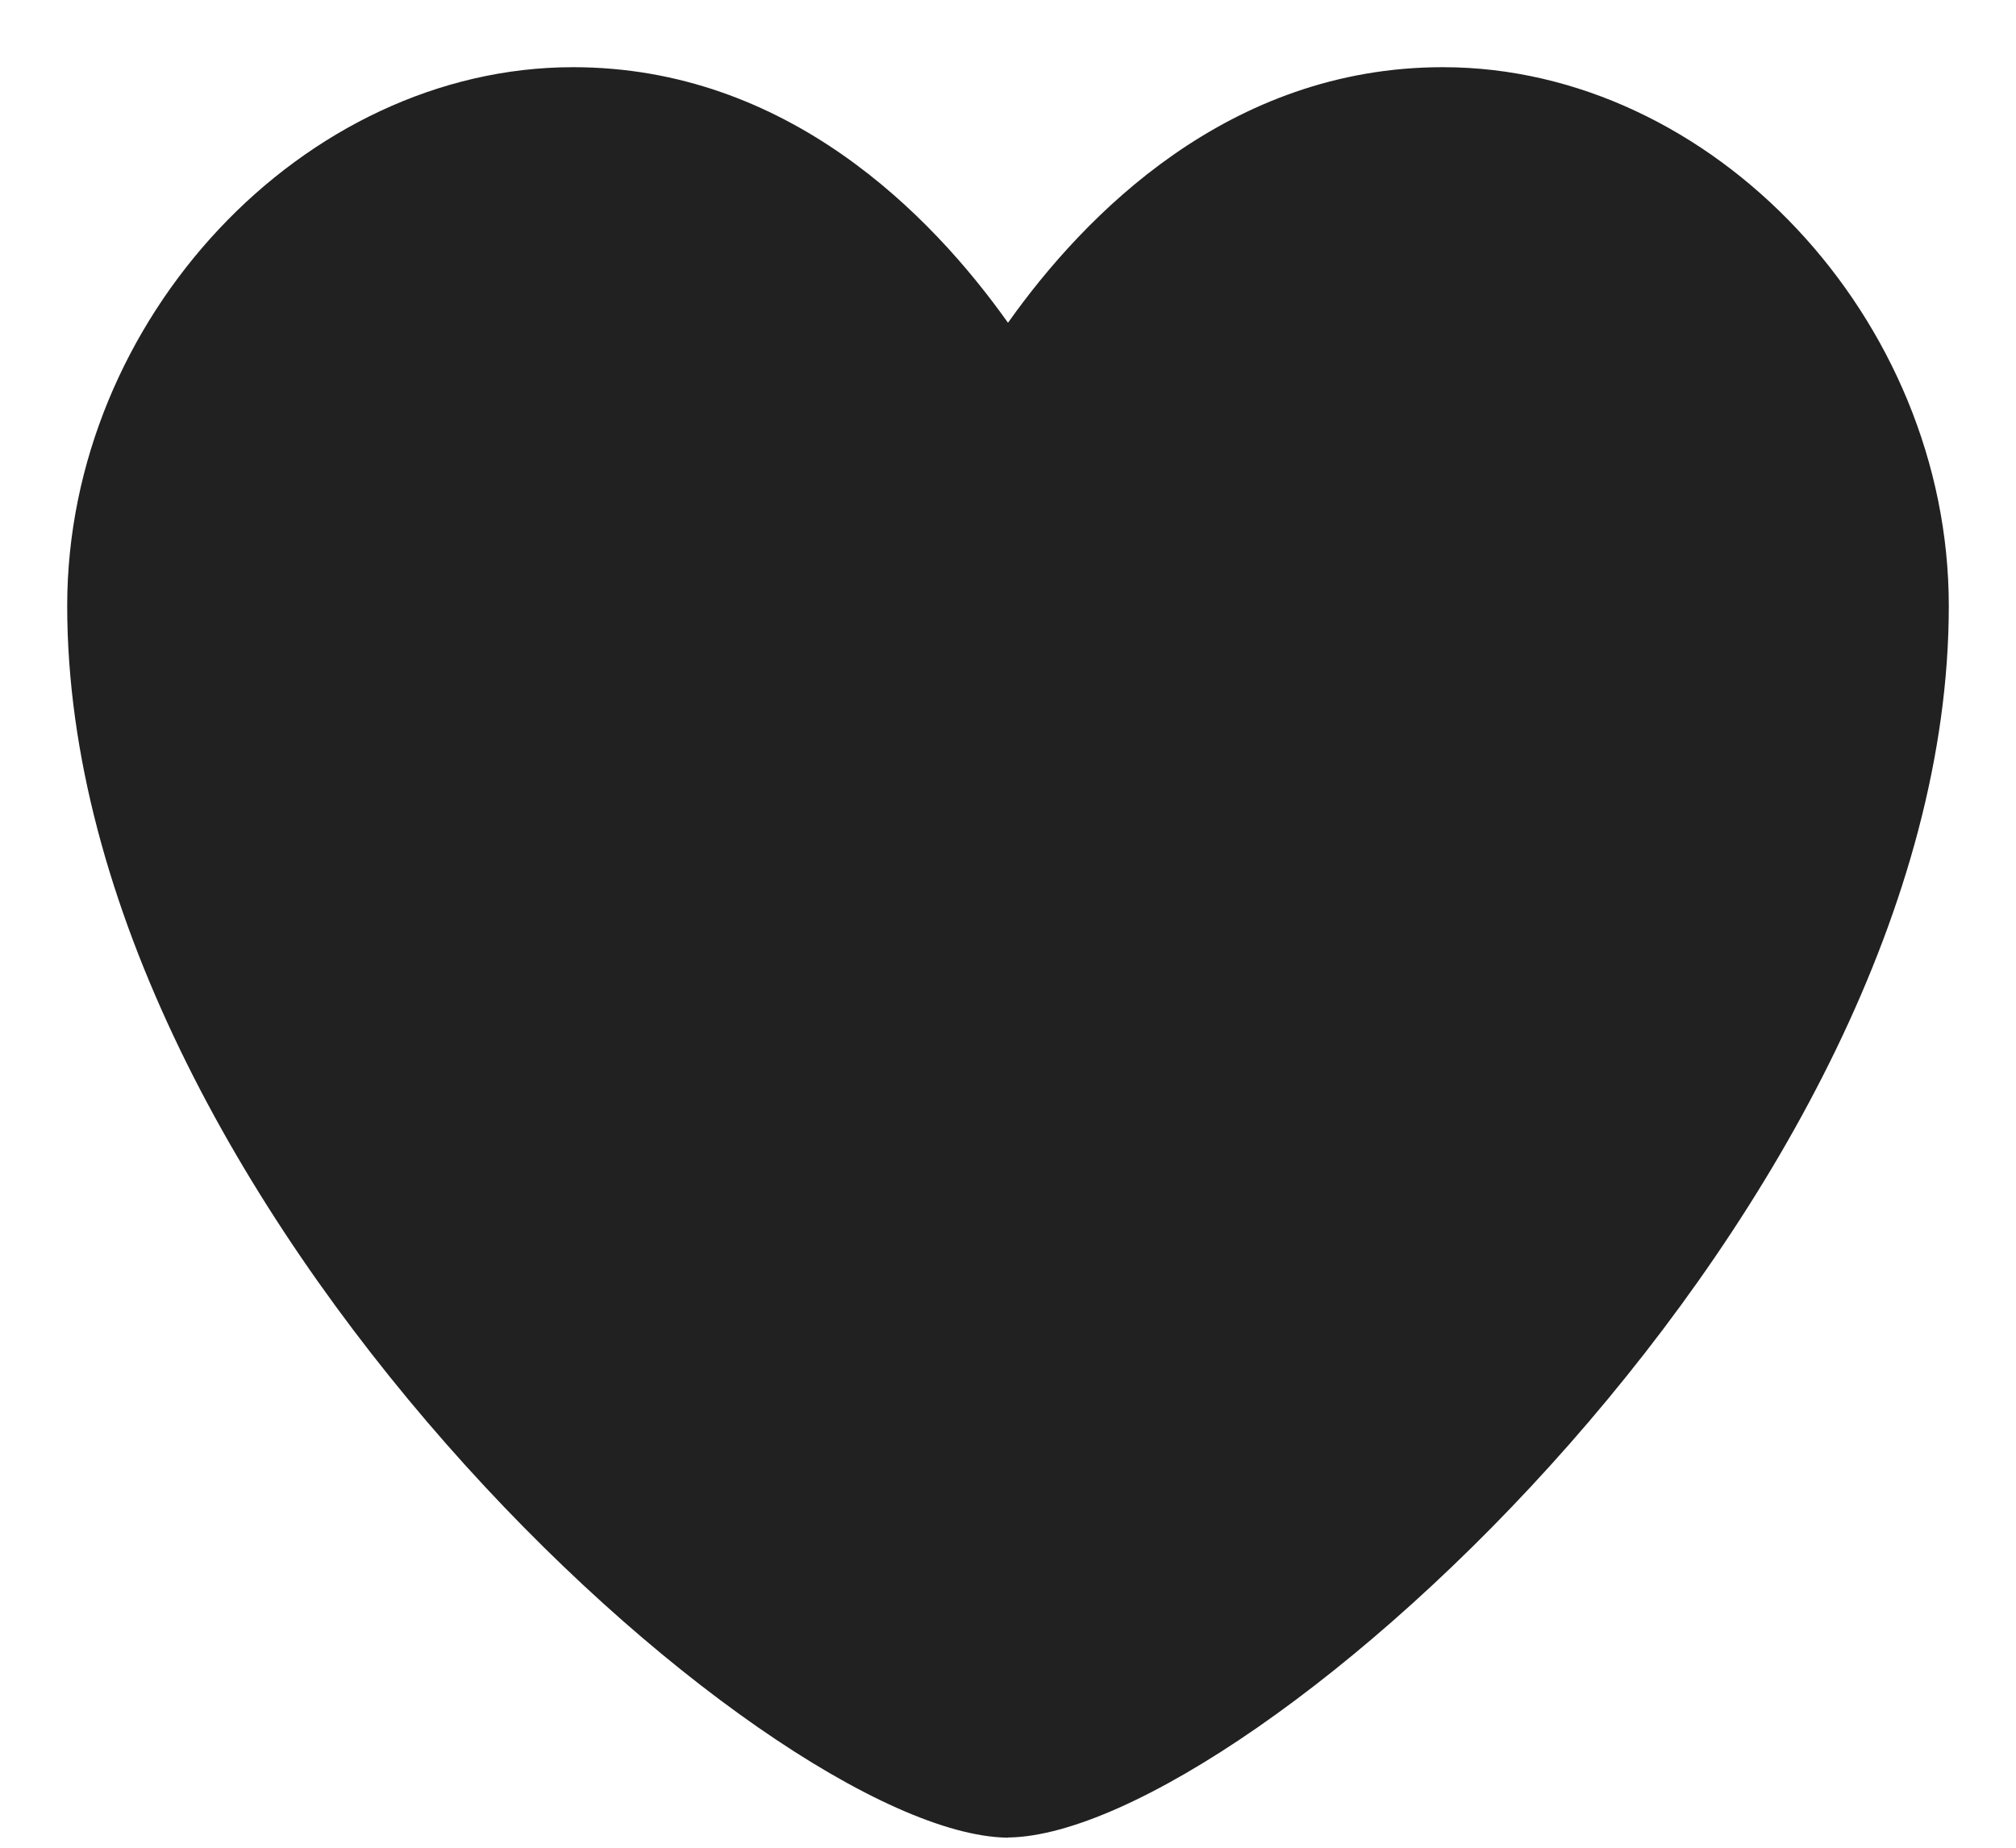
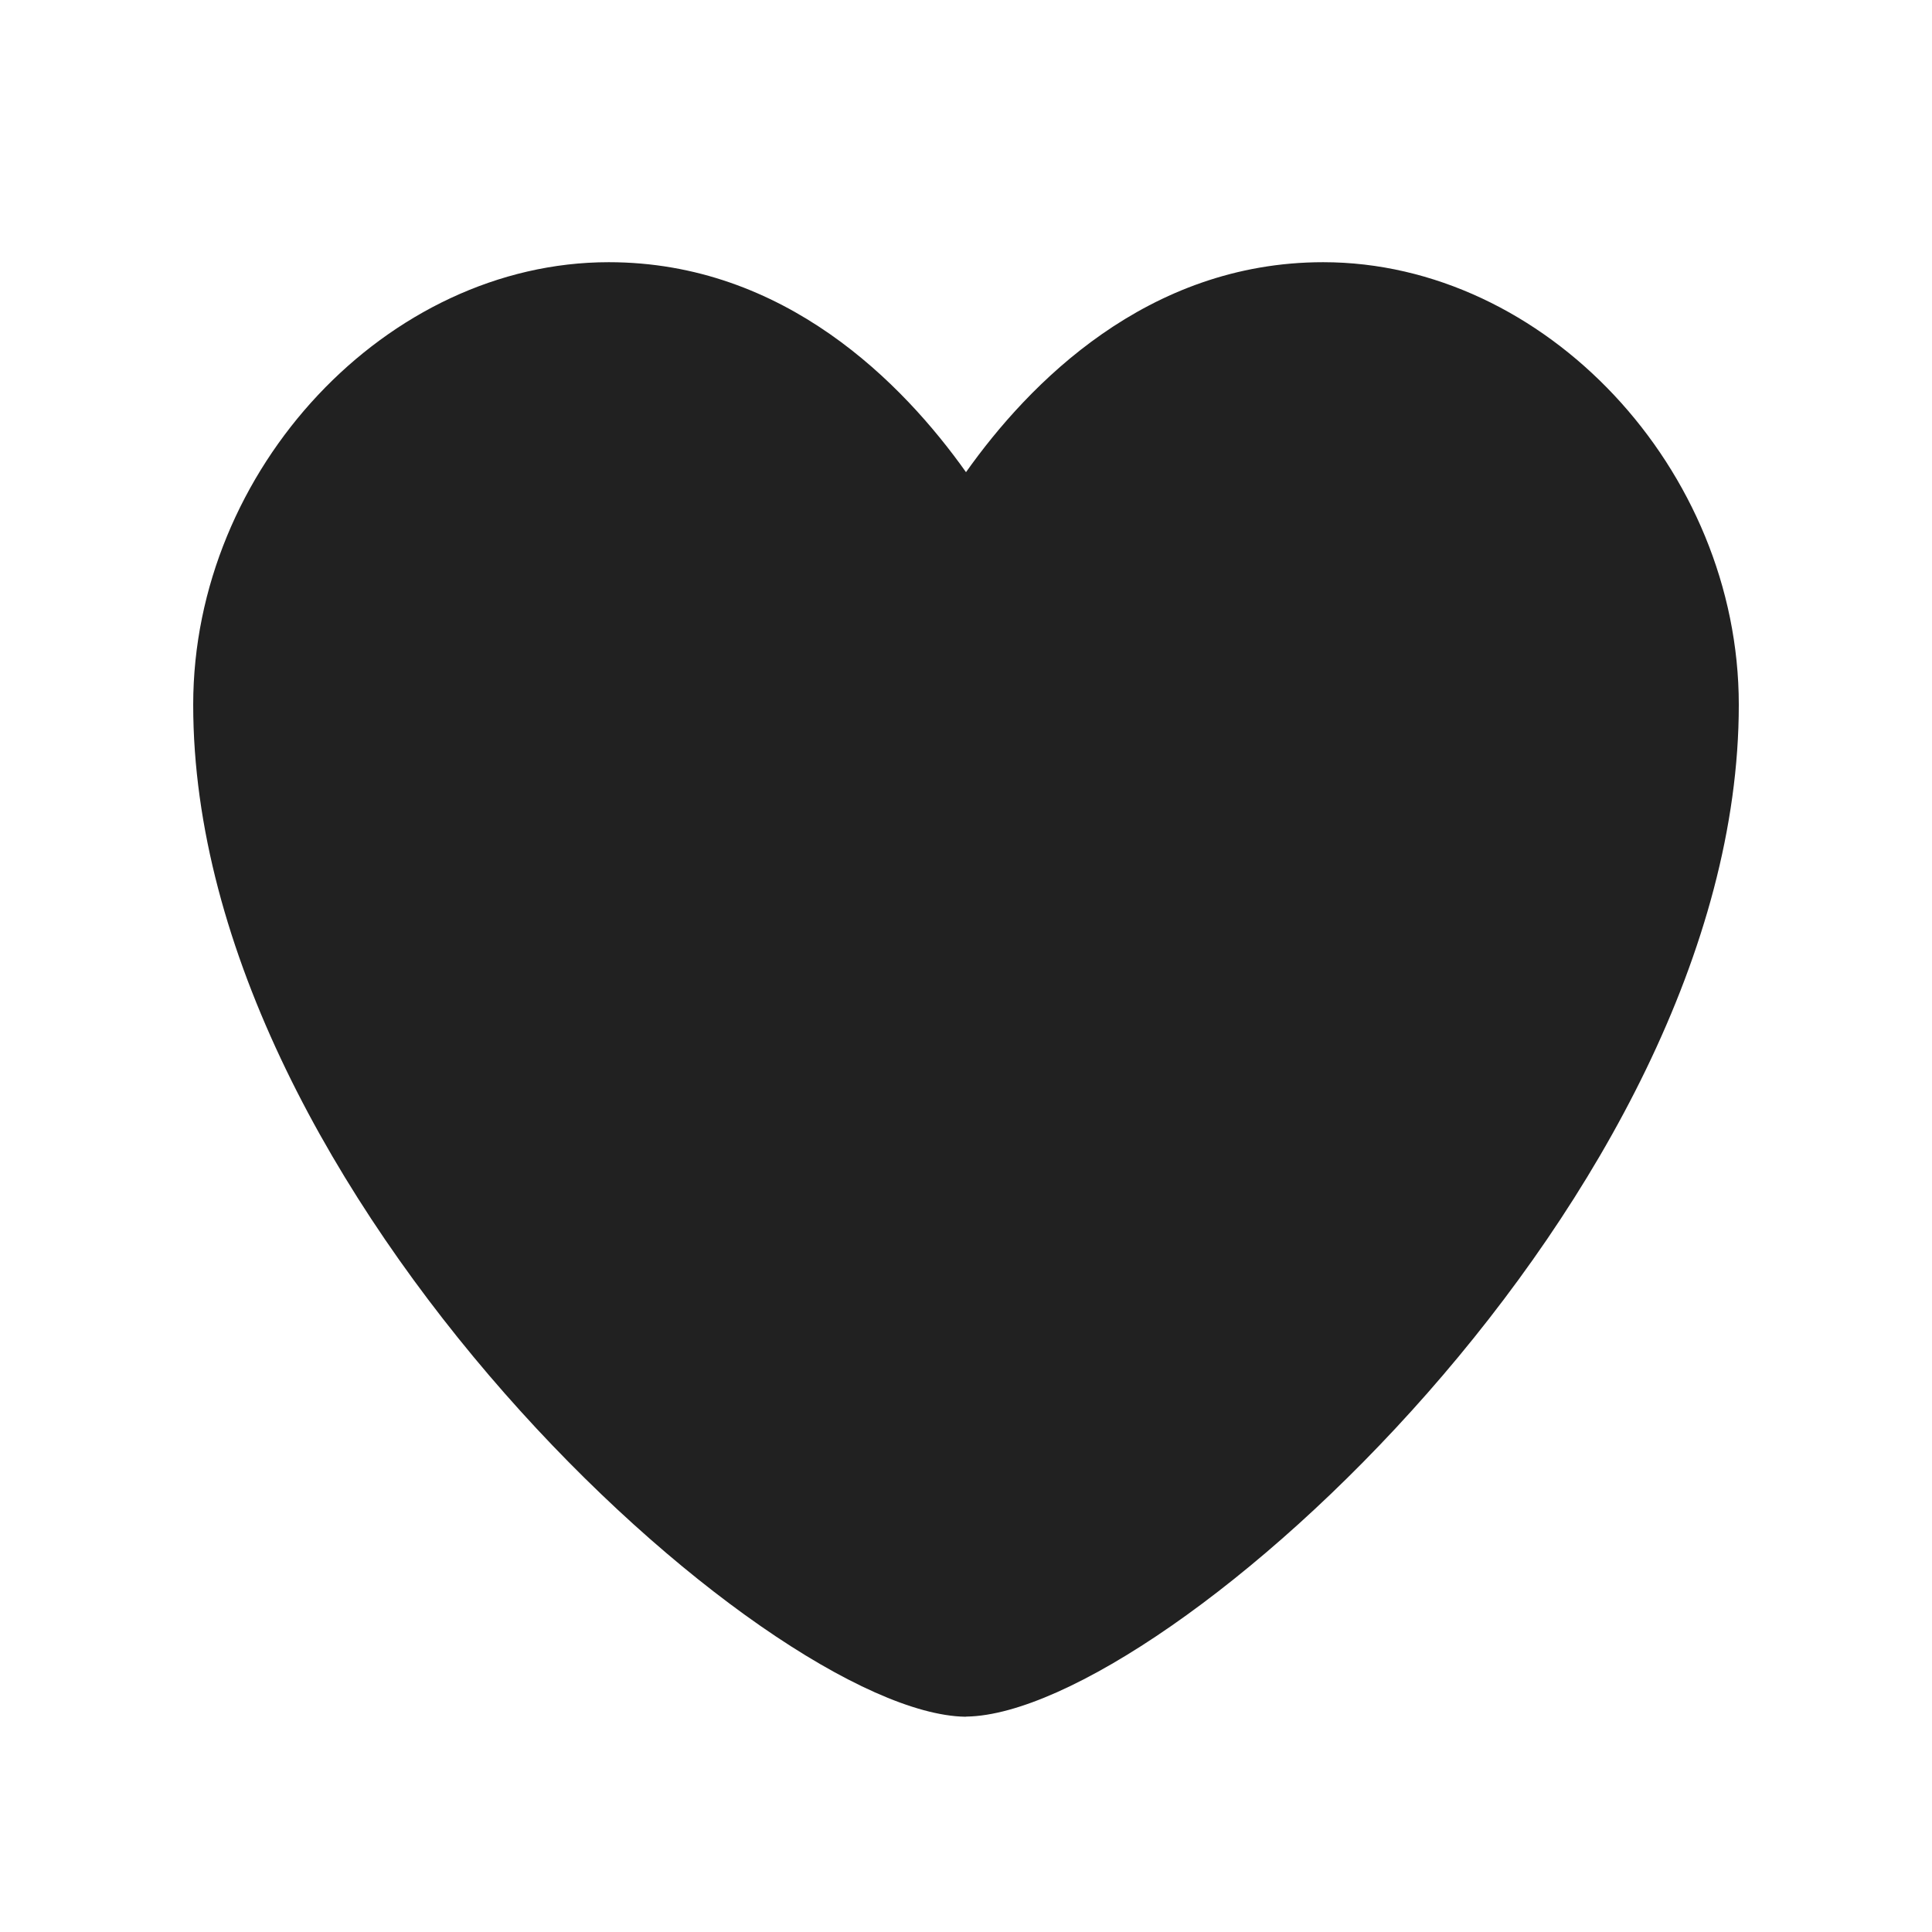
- <svg xmlns="http://www.w3.org/2000/svg" width="24" height="22" viewBox="0 0 24 22" fill="none">
-   <path d="M12.001 21.88H11.985C9.106 21.827 0.8 14.322 0.8 7.213C0.8 3.798 3.614 0.8 6.822 0.8C9.374 0.8 11.09 2.561 12 3.843C12.907 2.563 14.623 0.8 17.177 0.8C20.387 0.8 23.2 3.798 23.2 7.214C23.2 14.32 14.892 21.826 12.013 21.878H12.001V21.88Z" fill="black" fill-opacity="0.87" />
+ <svg xmlns="http://www.w3.org/2000/svg" width="28" height="28" viewBox="0 0 28 28" fill="none">
+   <path d="M14.001 24.88H13.985C11.107 24.827 2.8 17.322 2.8 10.213C2.8 6.798 5.614 3.8 8.822 3.8C11.374 3.8 13.09 5.561 14 6.843C14.907 5.563 16.623 3.8 19.177 3.8C22.387 3.8 25.2 6.798 25.2 10.214C25.2 17.32 16.892 24.826 14.013 24.878H14.001V24.88Z" fill="black" fill-opacity="0.87" />
</svg>
